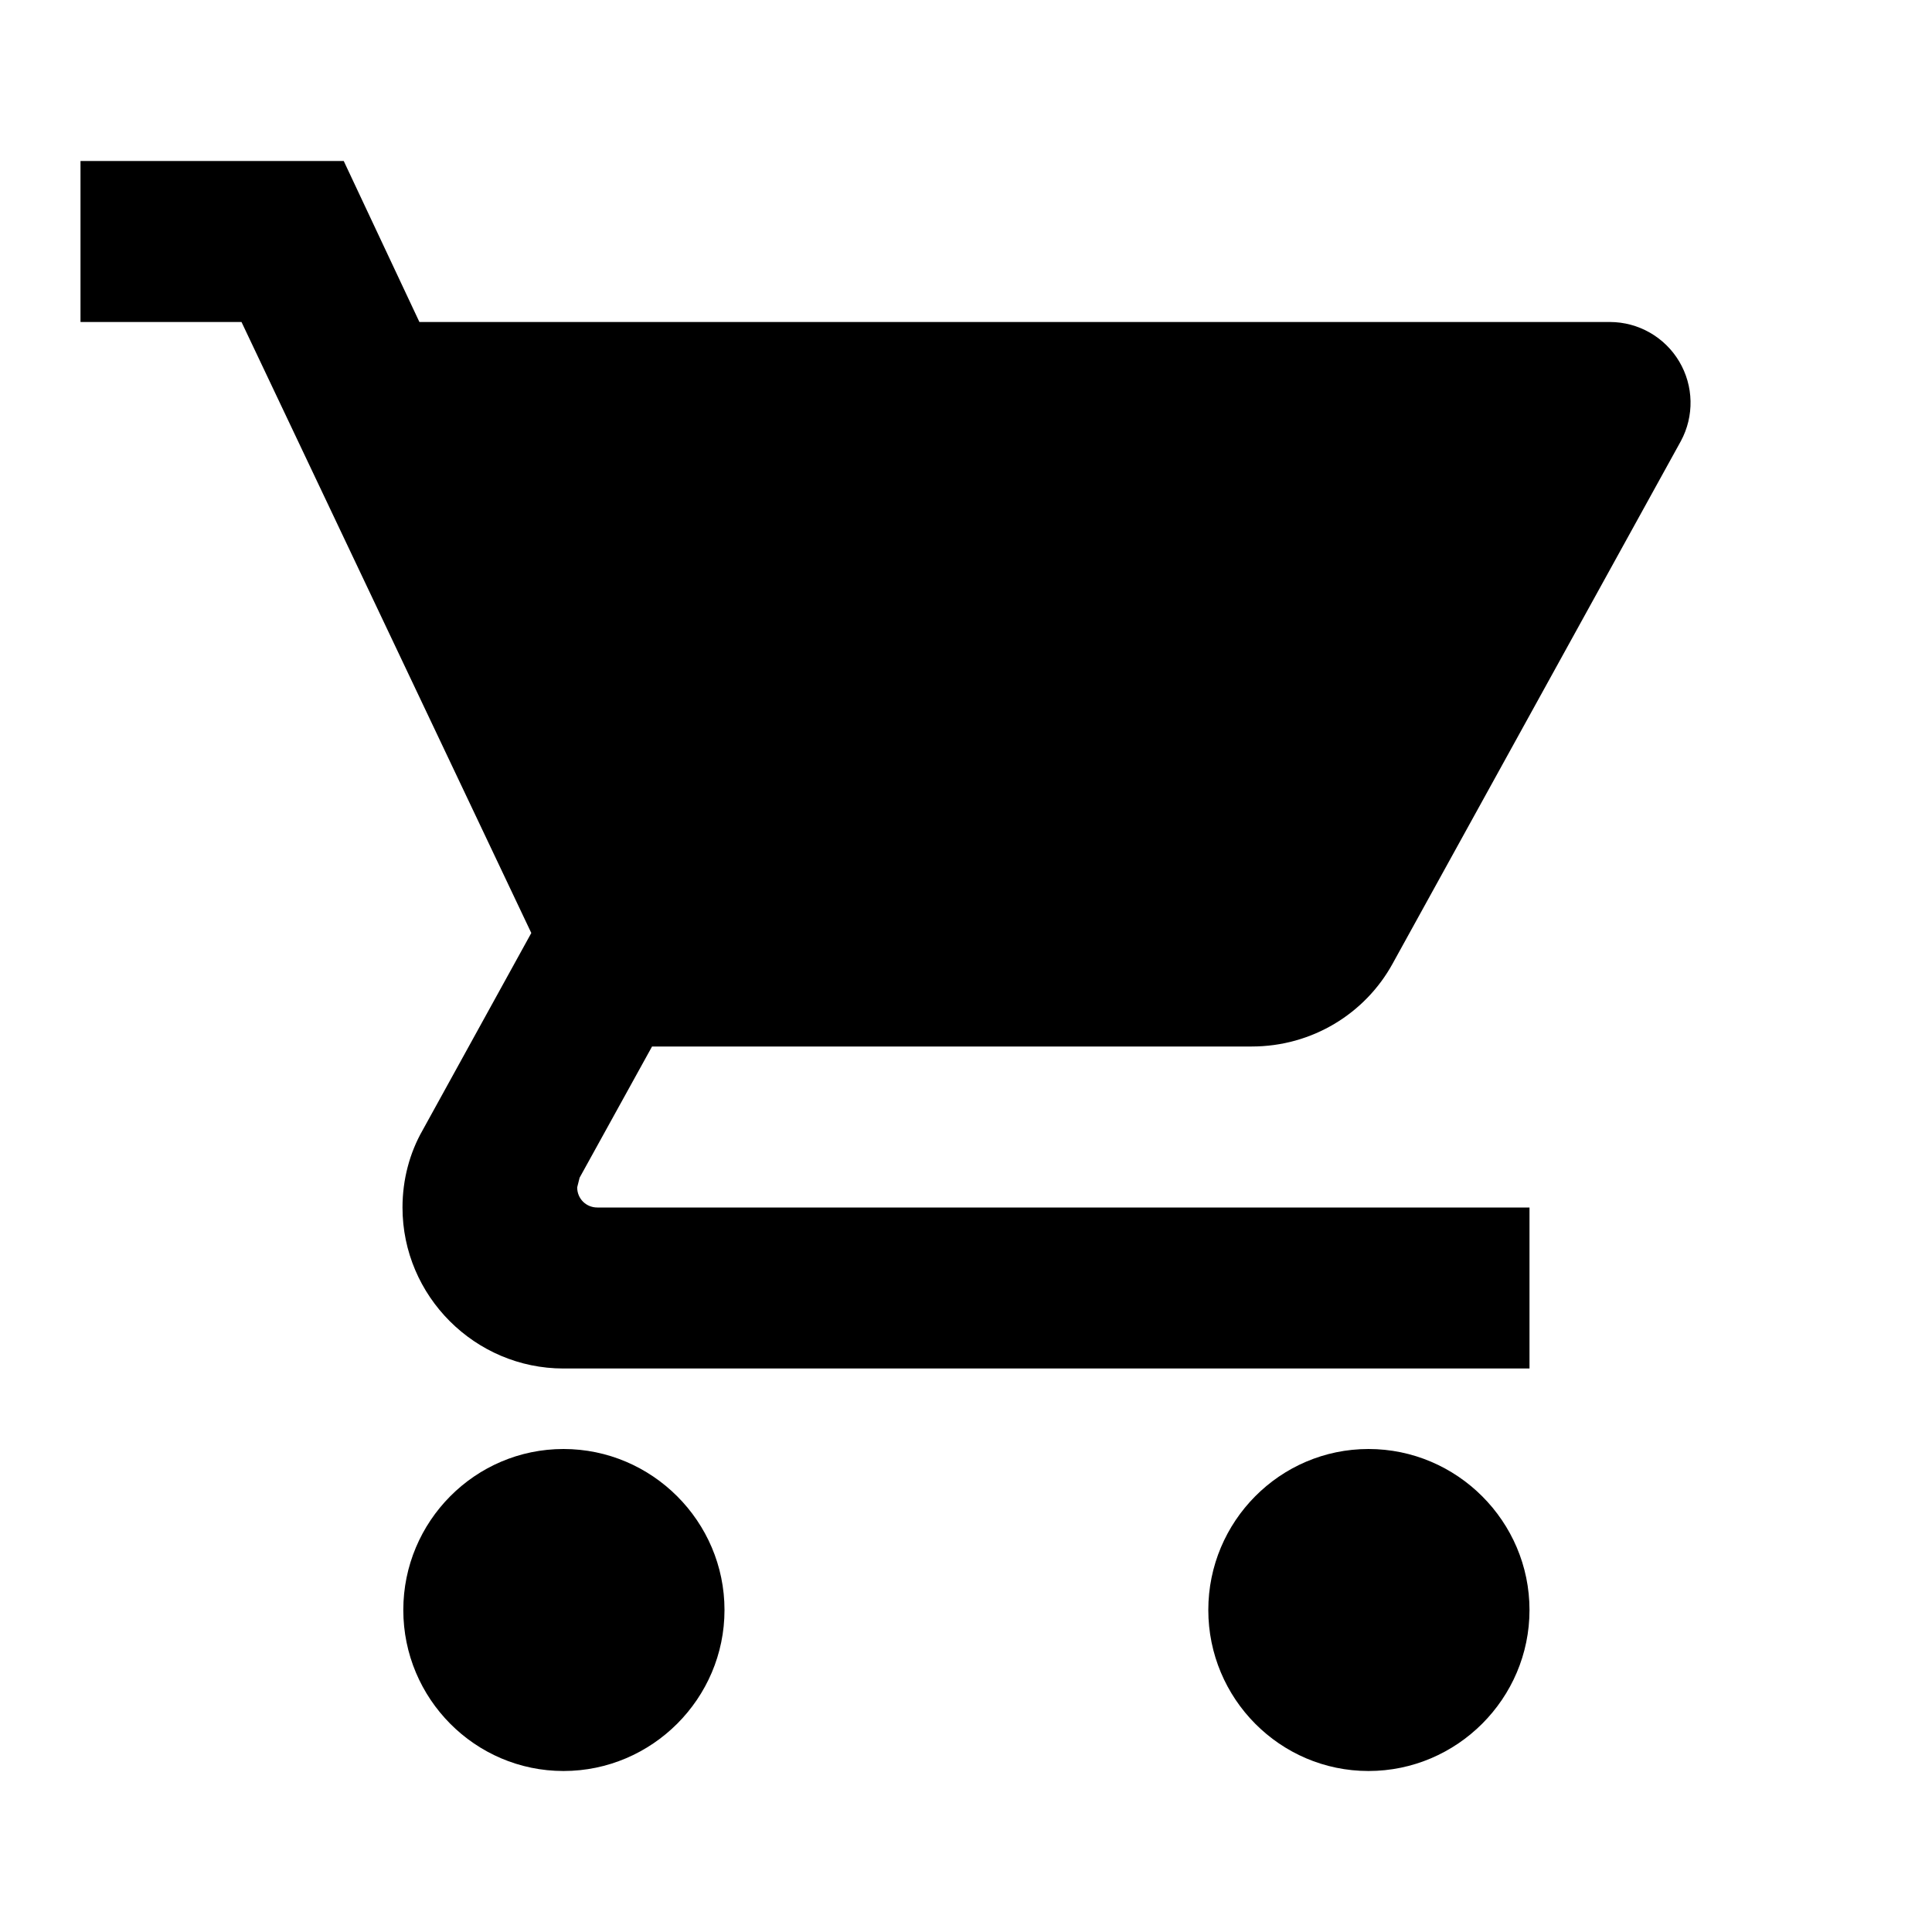
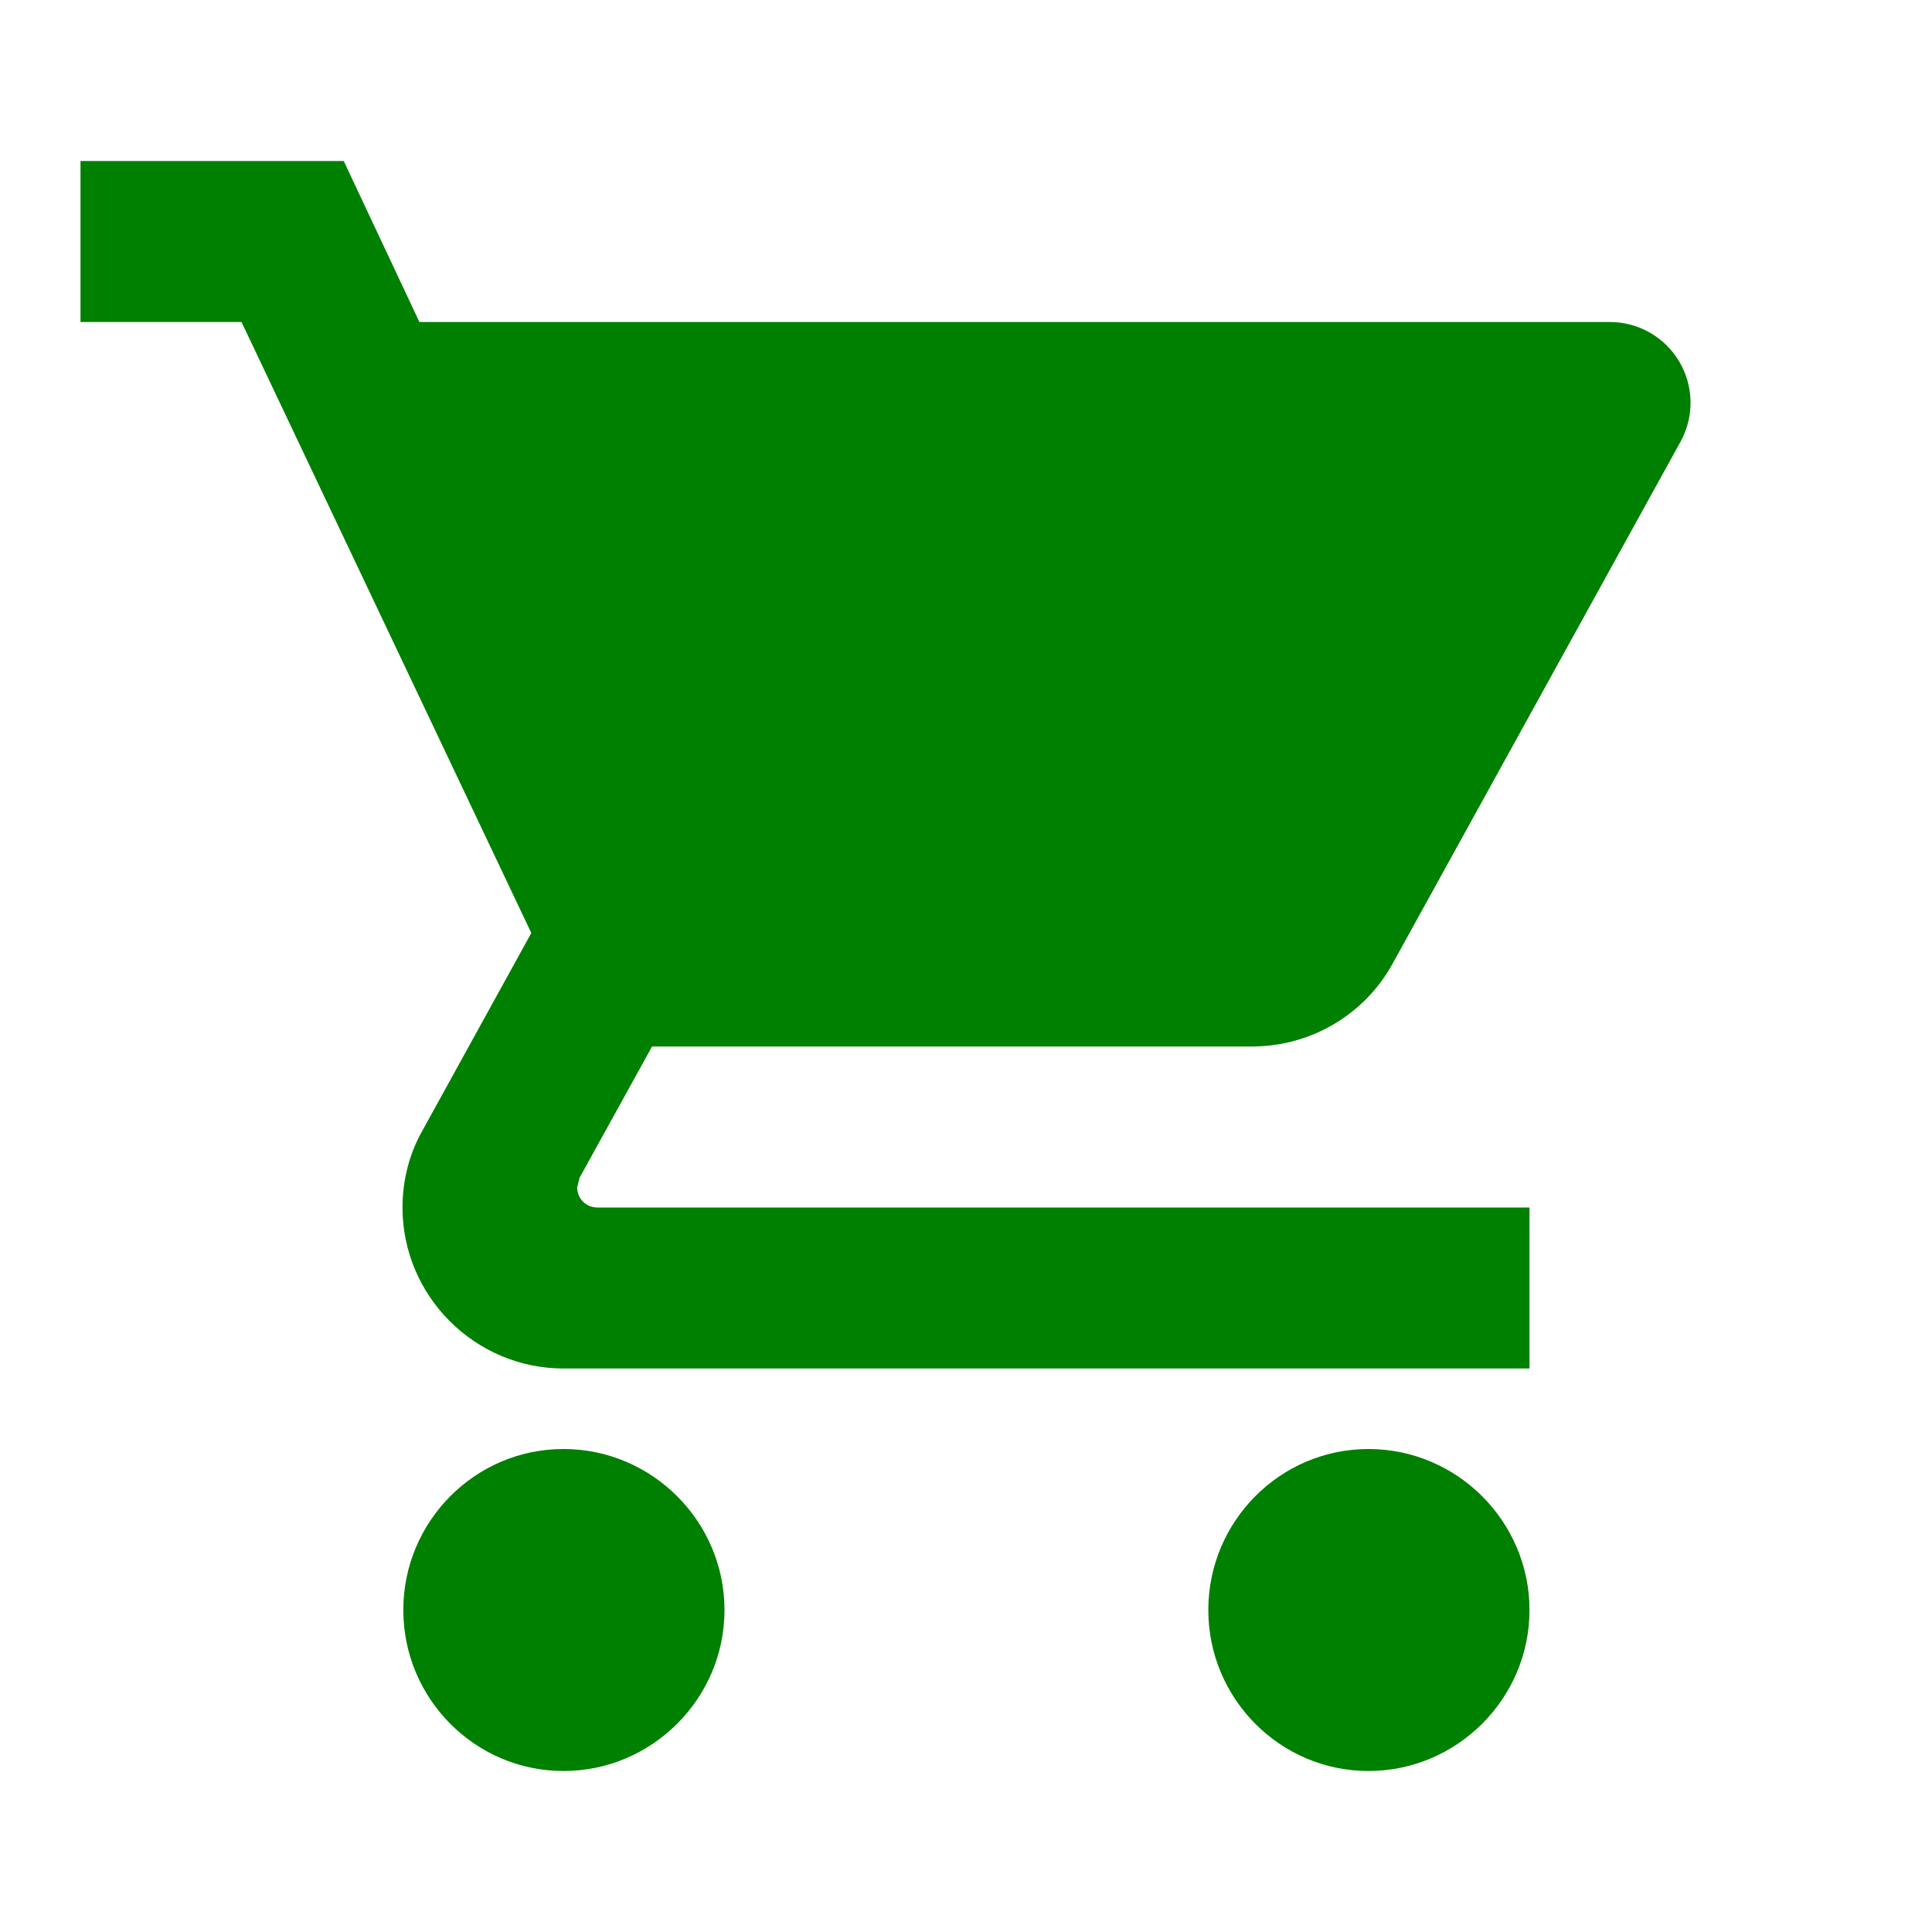
- <svg xmlns="http://www.w3.org/2000/svg" version="1.1" id="Layer_1" focusable="false" x="0px" y="0px" viewBox="0 0 24 24" style="enable-background:new 0 0 24 24;" xml:space="preserve">
-   <path d="M7 18c-1.1 0-1.99.9-1.99 2S5.9 22 7 22s2-.9 2-2-.9-2-2-2zM1 2v2h2l3.6 7.59-1.35 2.45c-.16.28-.25.61-.25.96 0 1.1.9 2 2 2h12v-2H7.42c-.14 0-.25-.11-.25-.25l.03-.12.9-1.63h7.45c.75 0 1.41-.41 1.75-1.03l3.58-6.49A1.003 1.003 0 0 0 20 4H5.21l-.94-2H1zm16 16c-1.1 0-1.99.9-1.99 2s.89 2 1.99 2 2-.9 2-2-.9-2-2-2z" />
+ <svg xmlns="http://www.w3.org/2000/svg" version="1.1" id="Layer_1" focusable="false" x="0px" y="0px" viewBox="0 0 24 24" style="enable-background:new 0 0 24 24" xml:space="preserve">
+   <path style="fill:green" d="M7 18c-1.1 0-1.99.9-1.99 2S5.9 22 7 22s2-.9 2-2-.9-2-2-2zM1 2v2h2l3.6 7.59-1.35 2.45c-.16.28-.25.61-.25.96 0 1.1.9 2 2 2h12v-2H7.42c-.14 0-.25-.11-.25-.25l.03-.12.9-1.63h7.45c.75 0 1.41-.41 1.75-1.03l3.58-6.49A1.003 1.003 0 0 0 20 4H5.21l-.94-2H1zm16 16c-1.1 0-1.99.9-1.99 2s.89 2 1.99 2 2-.9 2-2-.9-2-2-2z" />
</svg>
